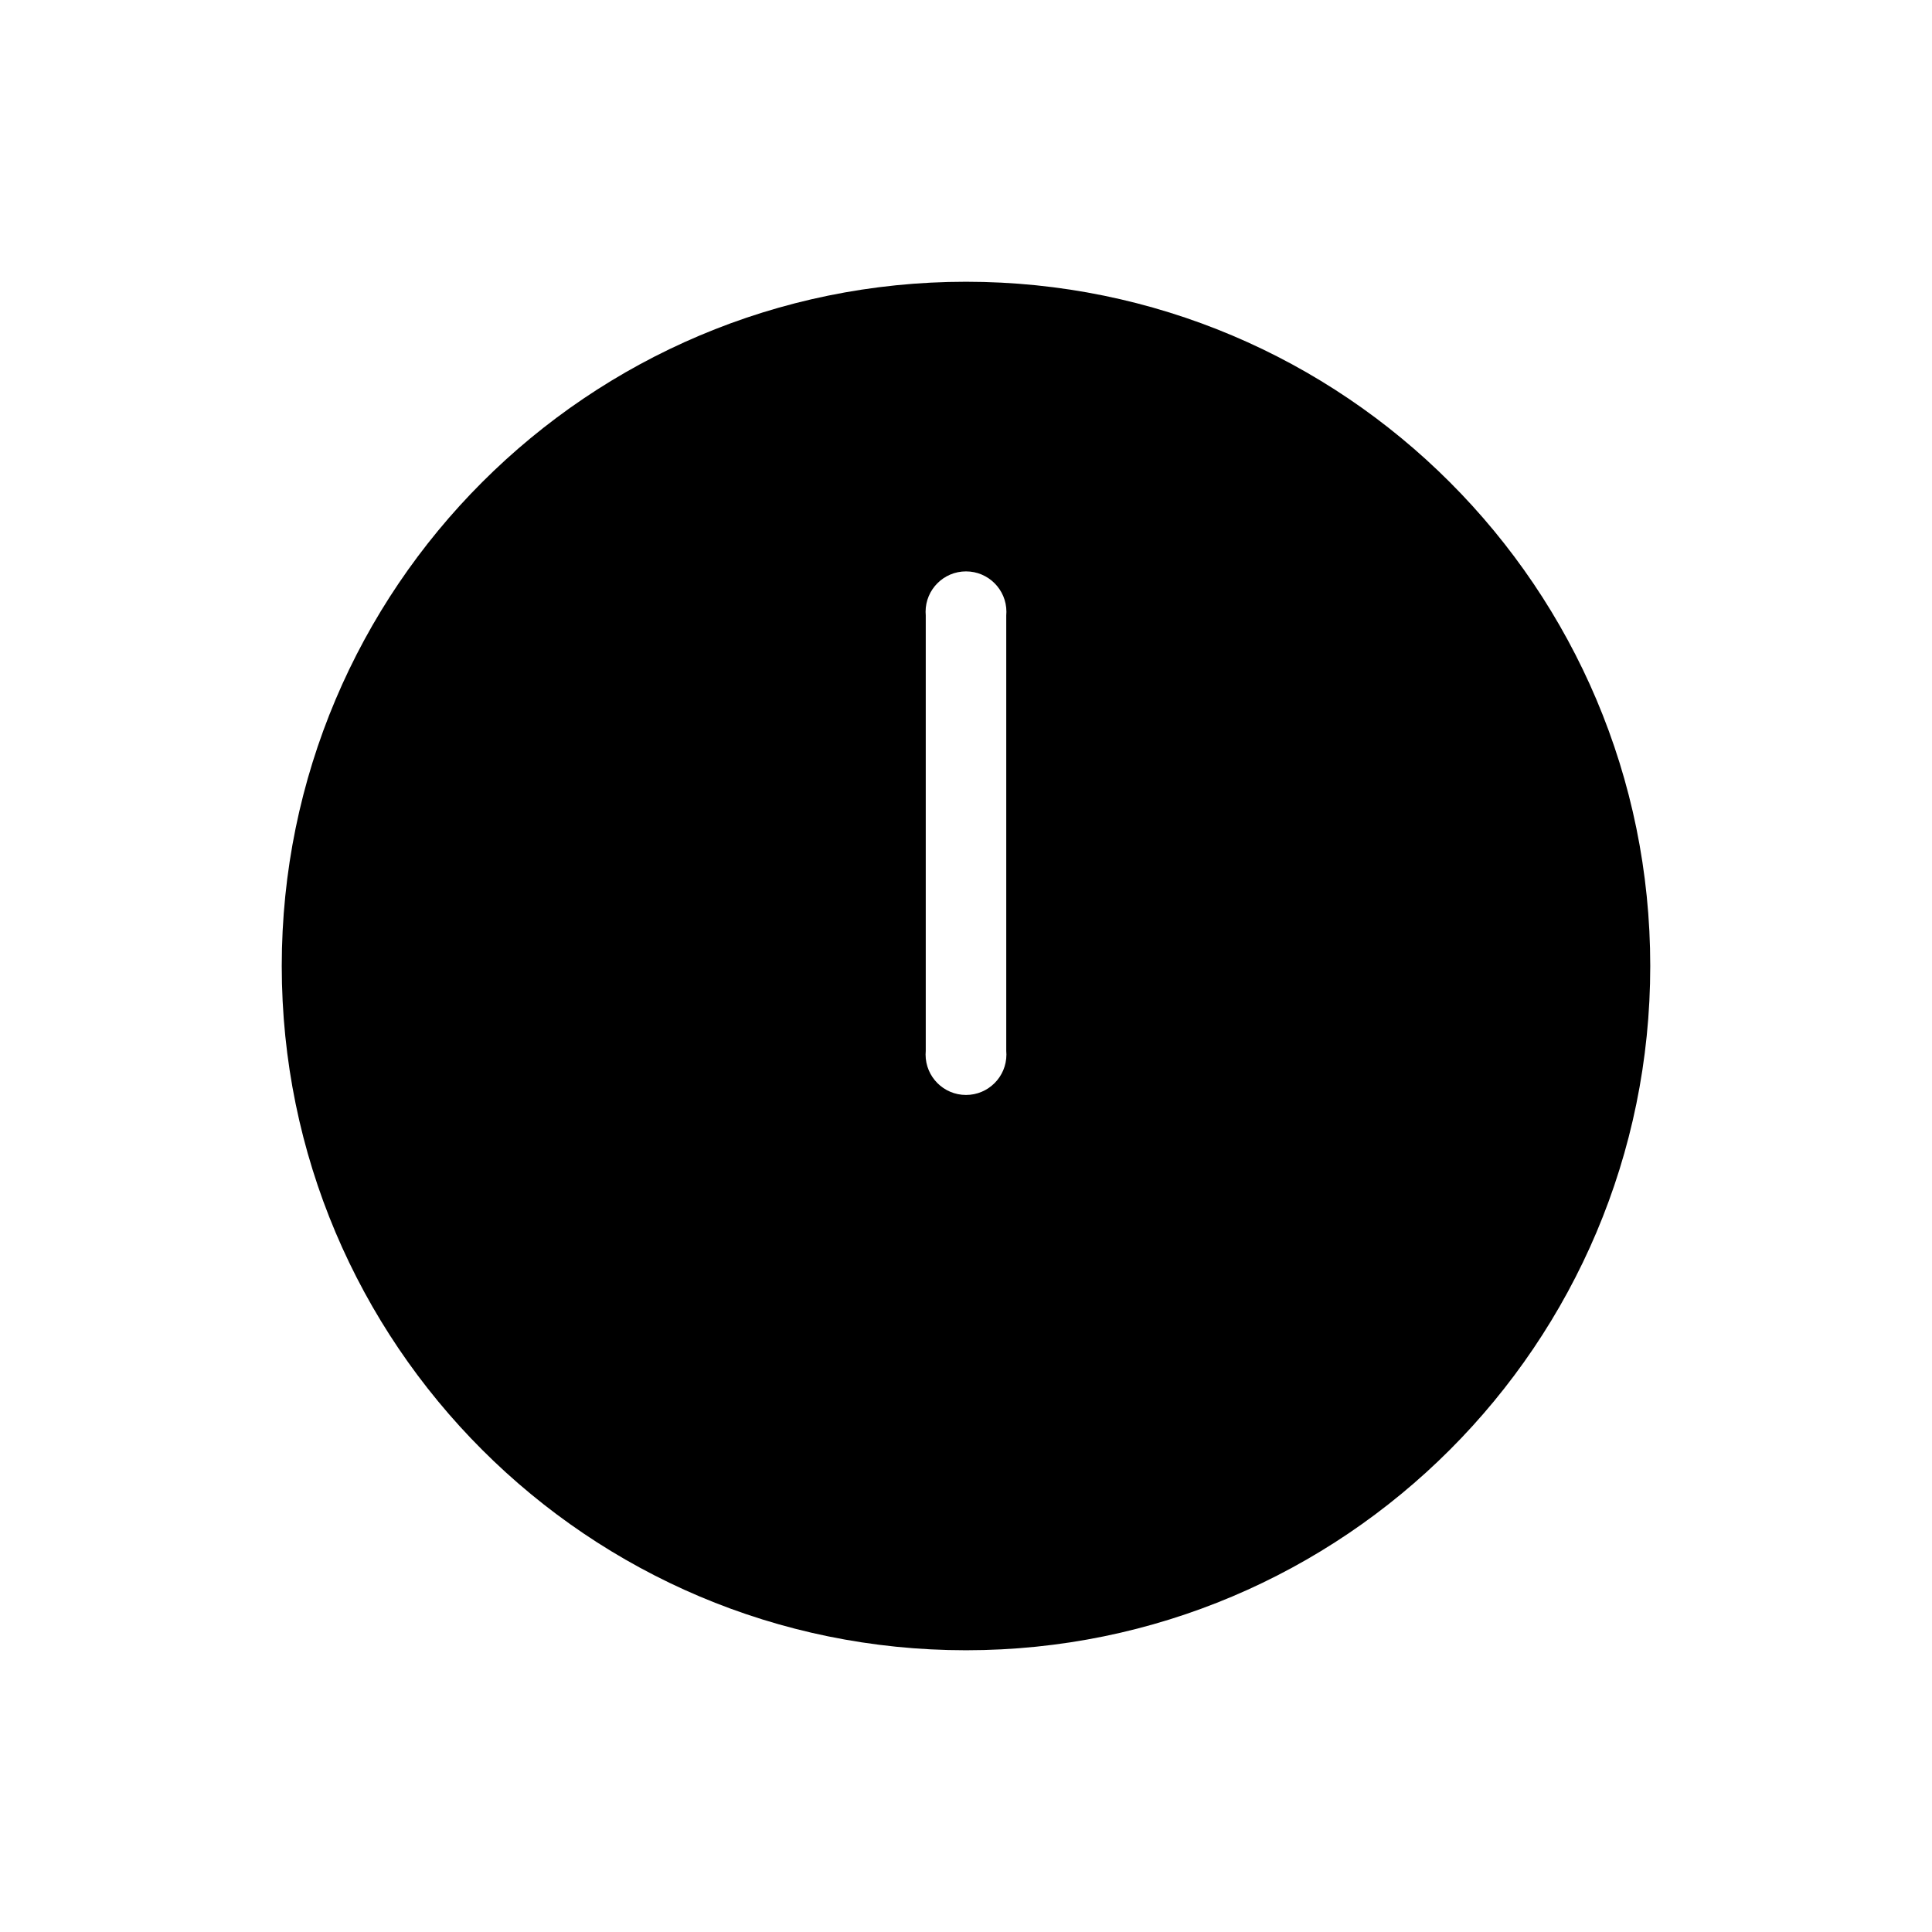
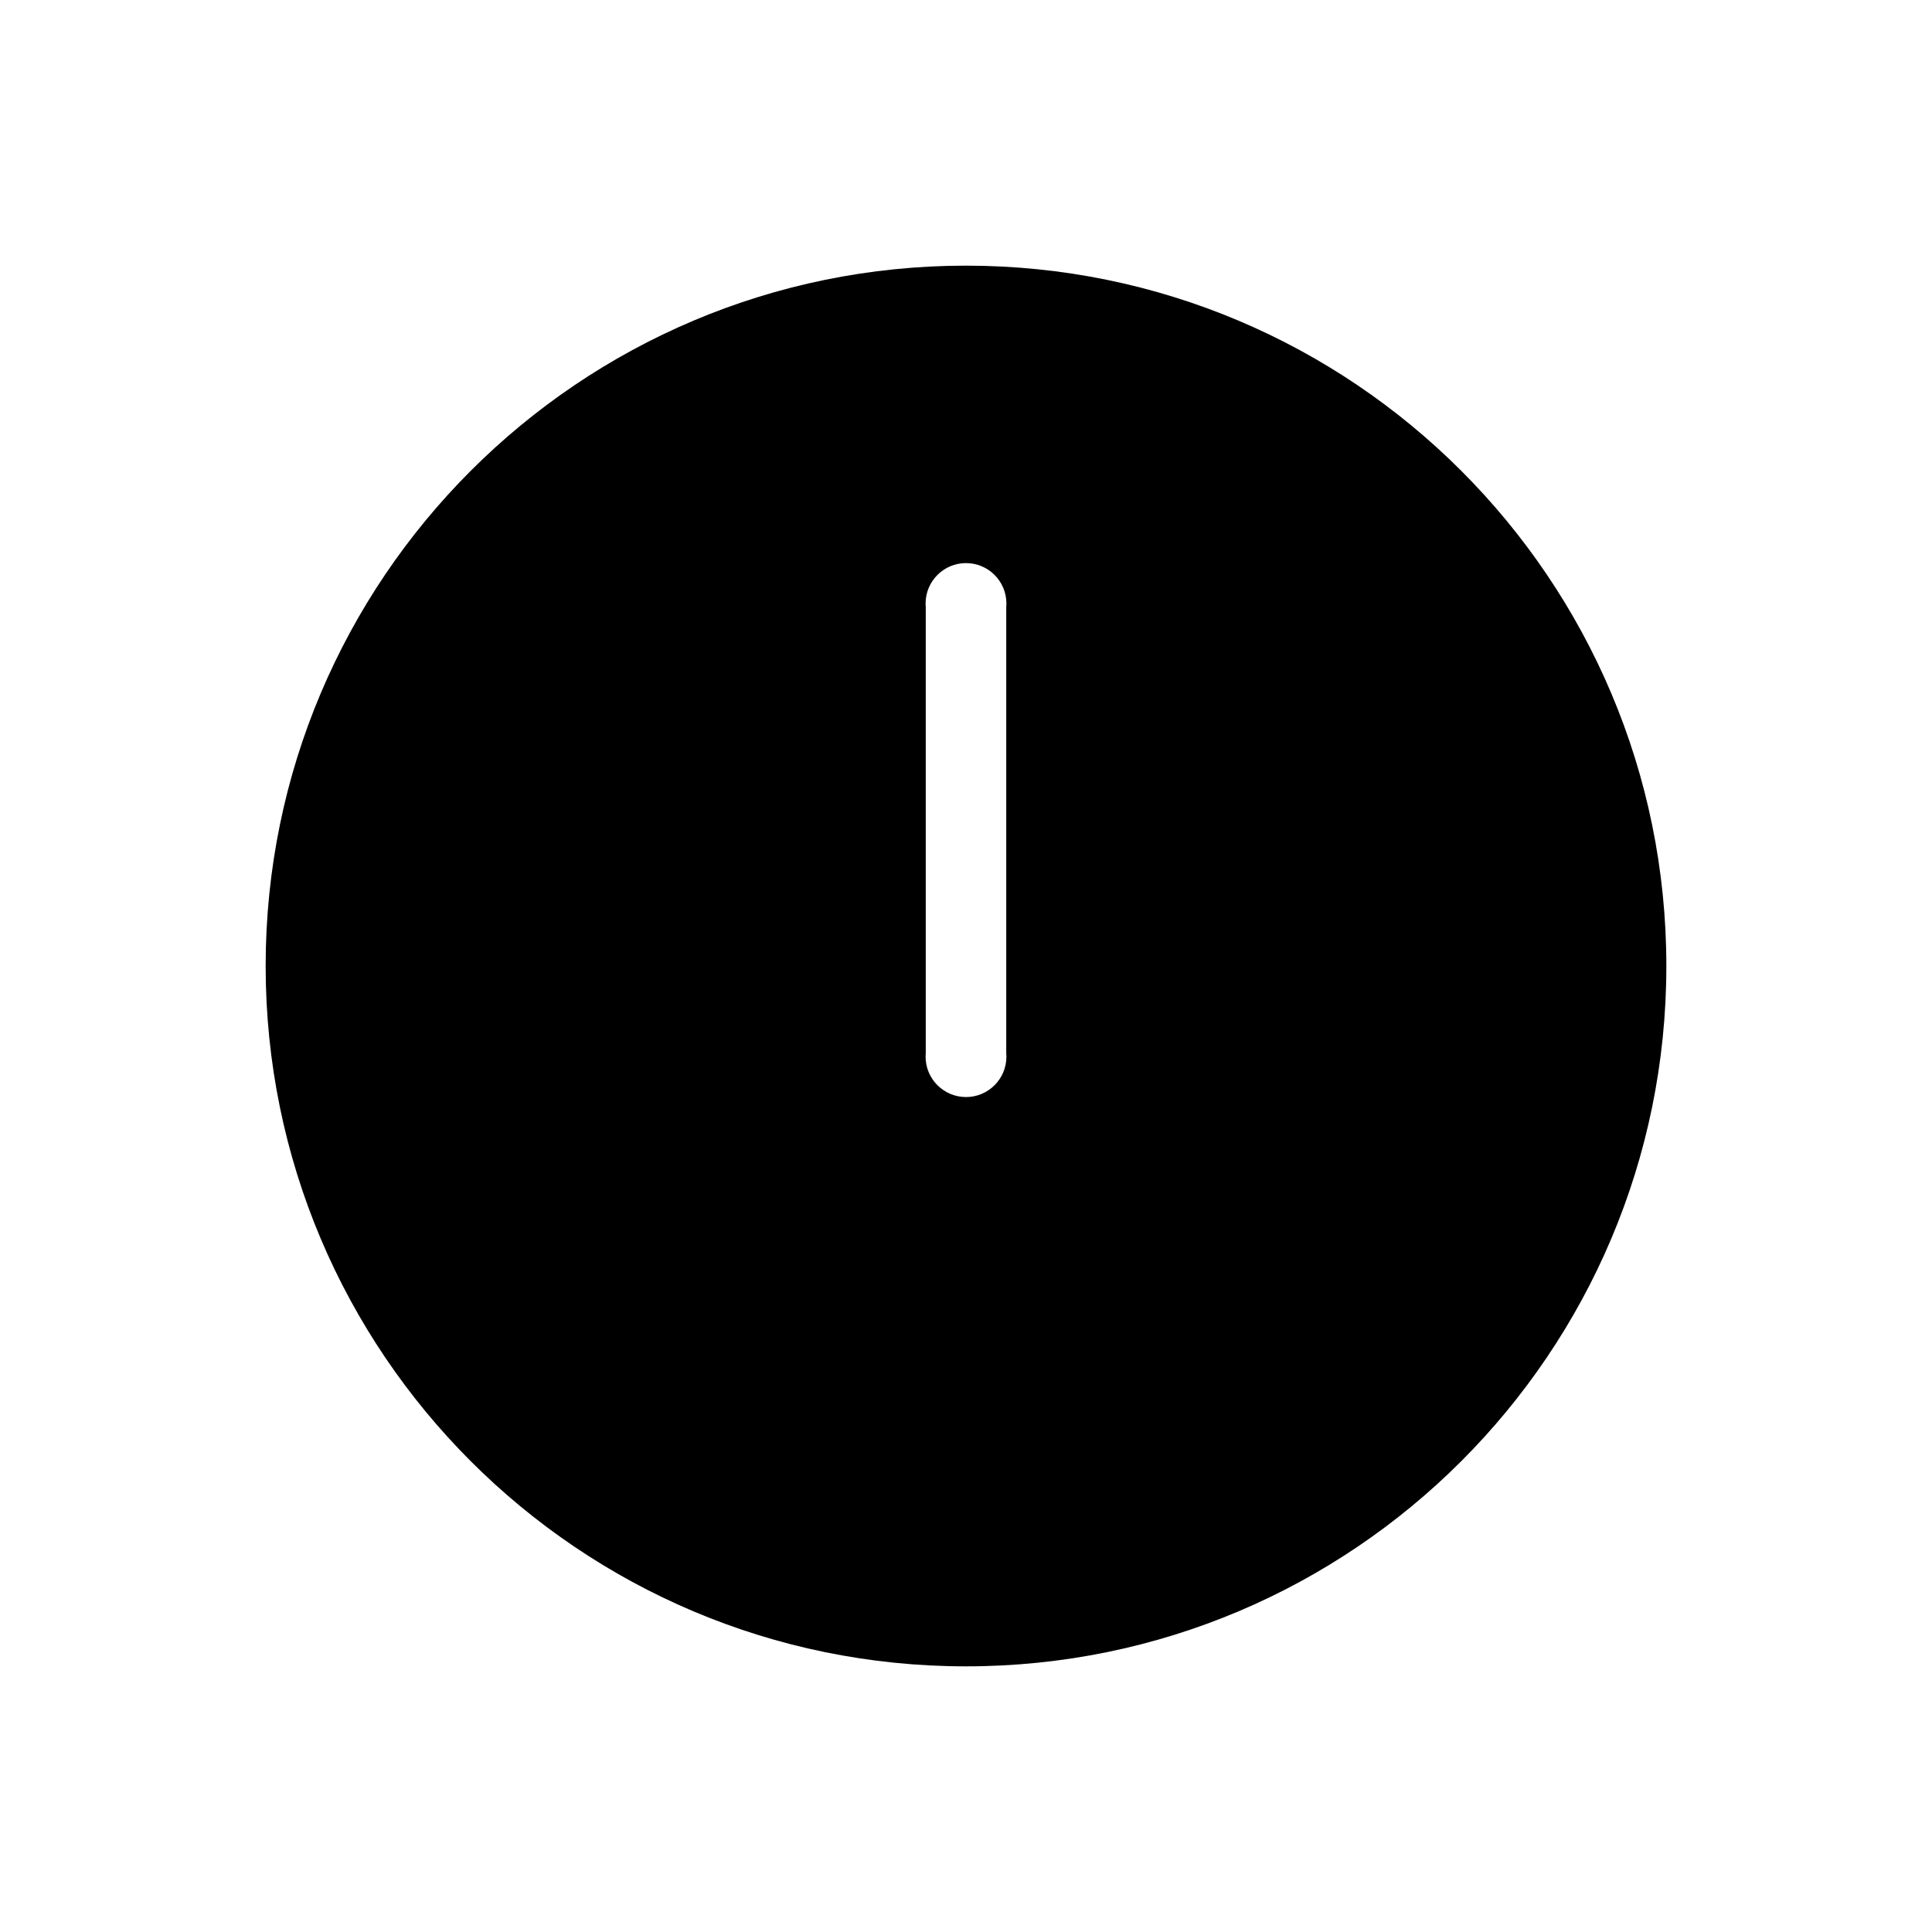
<svg xmlns="http://www.w3.org/2000/svg" viewBox="0 0 24 24" fill="currentColor" stroke="none">
-   <path d="M12,3.5c4.694,0 8.5,3.806 8.5,8.5c0,4.694 -3.806,8.5 -8.5,8.5c-4.694,0 -8.5,-3.806 -8.5,-8.5c0,-4.694 3.806,-8.5 8.5,-8.5zM11.5,13.055c-0.001,0.015 -0.002,0.03 -0.002,0.045c0,0.277 0.225,0.502 0.502,0.502c0.277,0 0.502,-0.225 0.502,-0.502c0,-0.015 -0.001,-0.03 -0.002,-0.045c0,-0.54 0,-4.87 0,-5.41c0.001,-0.015 0.002,-0.03 0.002,-0.045c0,-0.277 -0.225,-0.502 -0.502,-0.502c-0.277,0 -0.502,0.225 -0.502,0.502c0,0.015 0.001,0.03 0.002,0.045c0,0.54 0,4.87 0,5.41z" />
+   <path d="M12,3.3c4.805,0 8.7,3.895 8.7,8.7c0,4.805 -3.895,8.7 -8.7,8.7c-4.805,0 -8.7,-3.895 -8.7,-8.7c0,-4.805 3.895,-8.7 8.7,-8.7zM11.5,13.081c-0.001,0.015 -0.002,0.03 -0.002,0.045c0,0.277 0.225,0.502 0.502,0.502c0.277,0 0.502,-0.225 0.502,-0.502c0,-0.015 -0.001,-0.03 -0.002,-0.045c0,-0.547 0,-4.992 0,-5.539c0.001,-0.015 0.002,-0.03 0.002,-0.045c0,-0.277 -0.225,-0.502 -0.502,-0.502c-0.277,0 -0.502,0.225 -0.502,0.502c0,0.015 0.001,0.03 0.002,0.045c0,0.547 0,4.992 0,5.539z" />
</svg>
